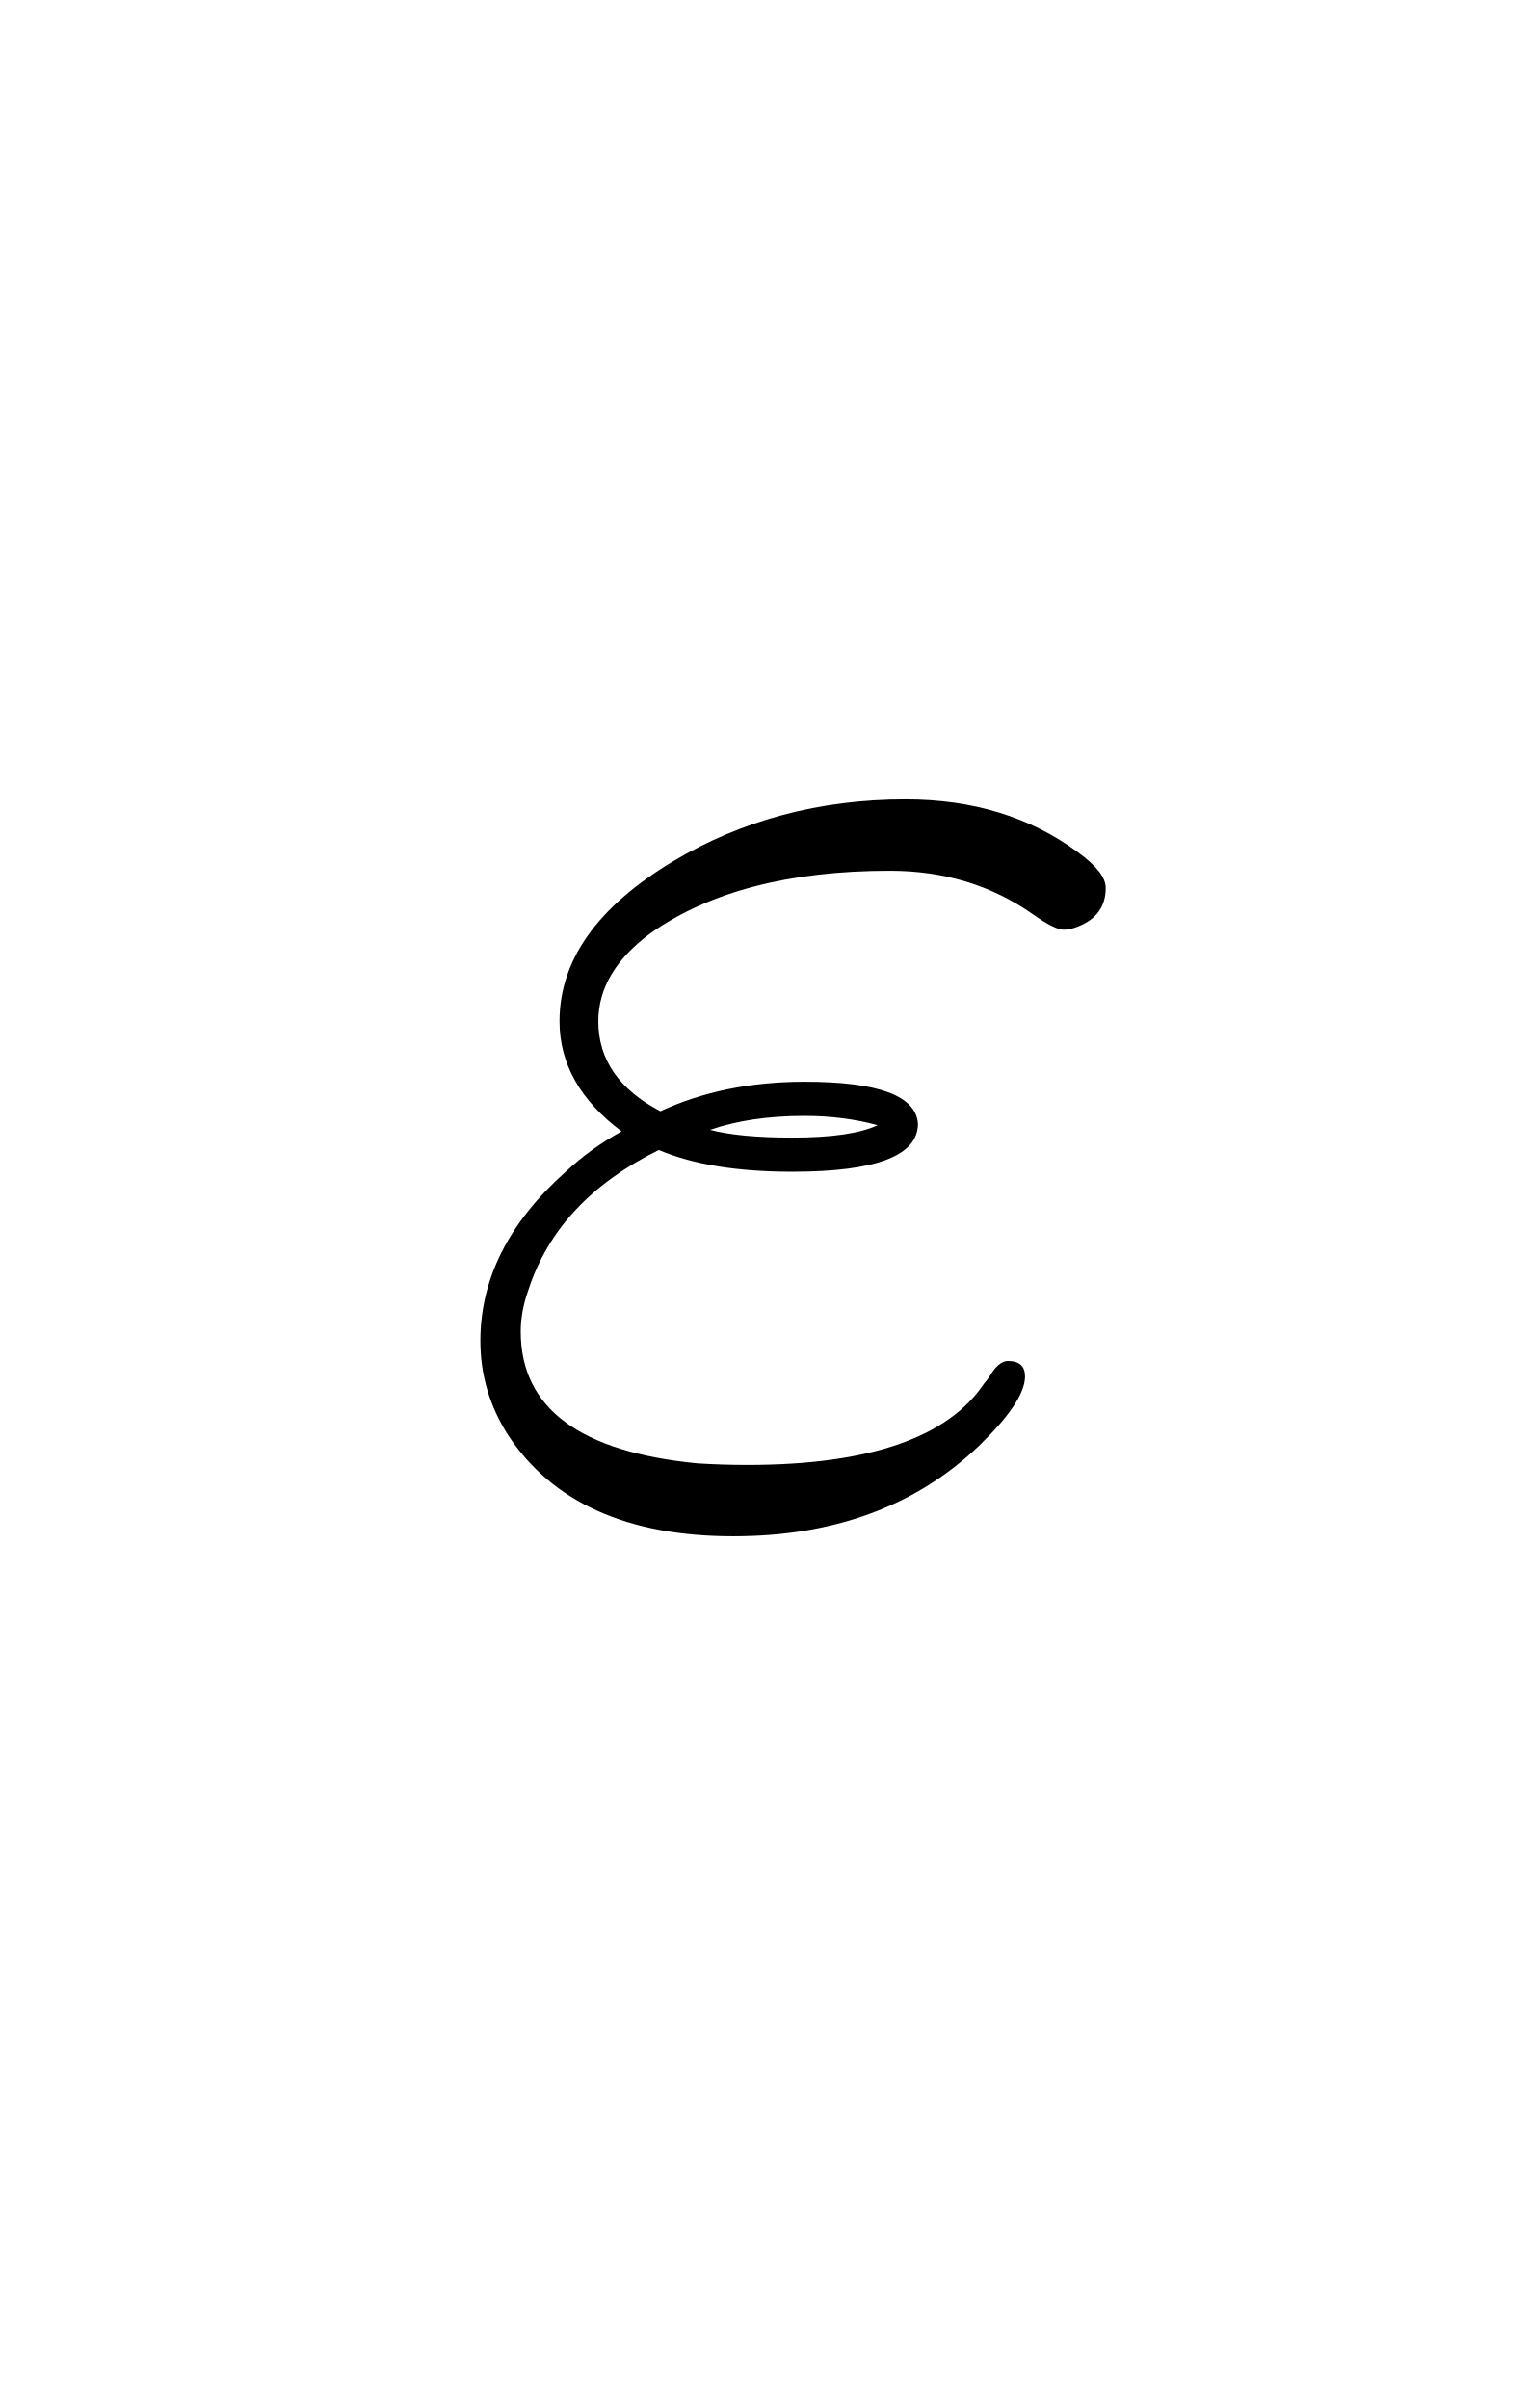
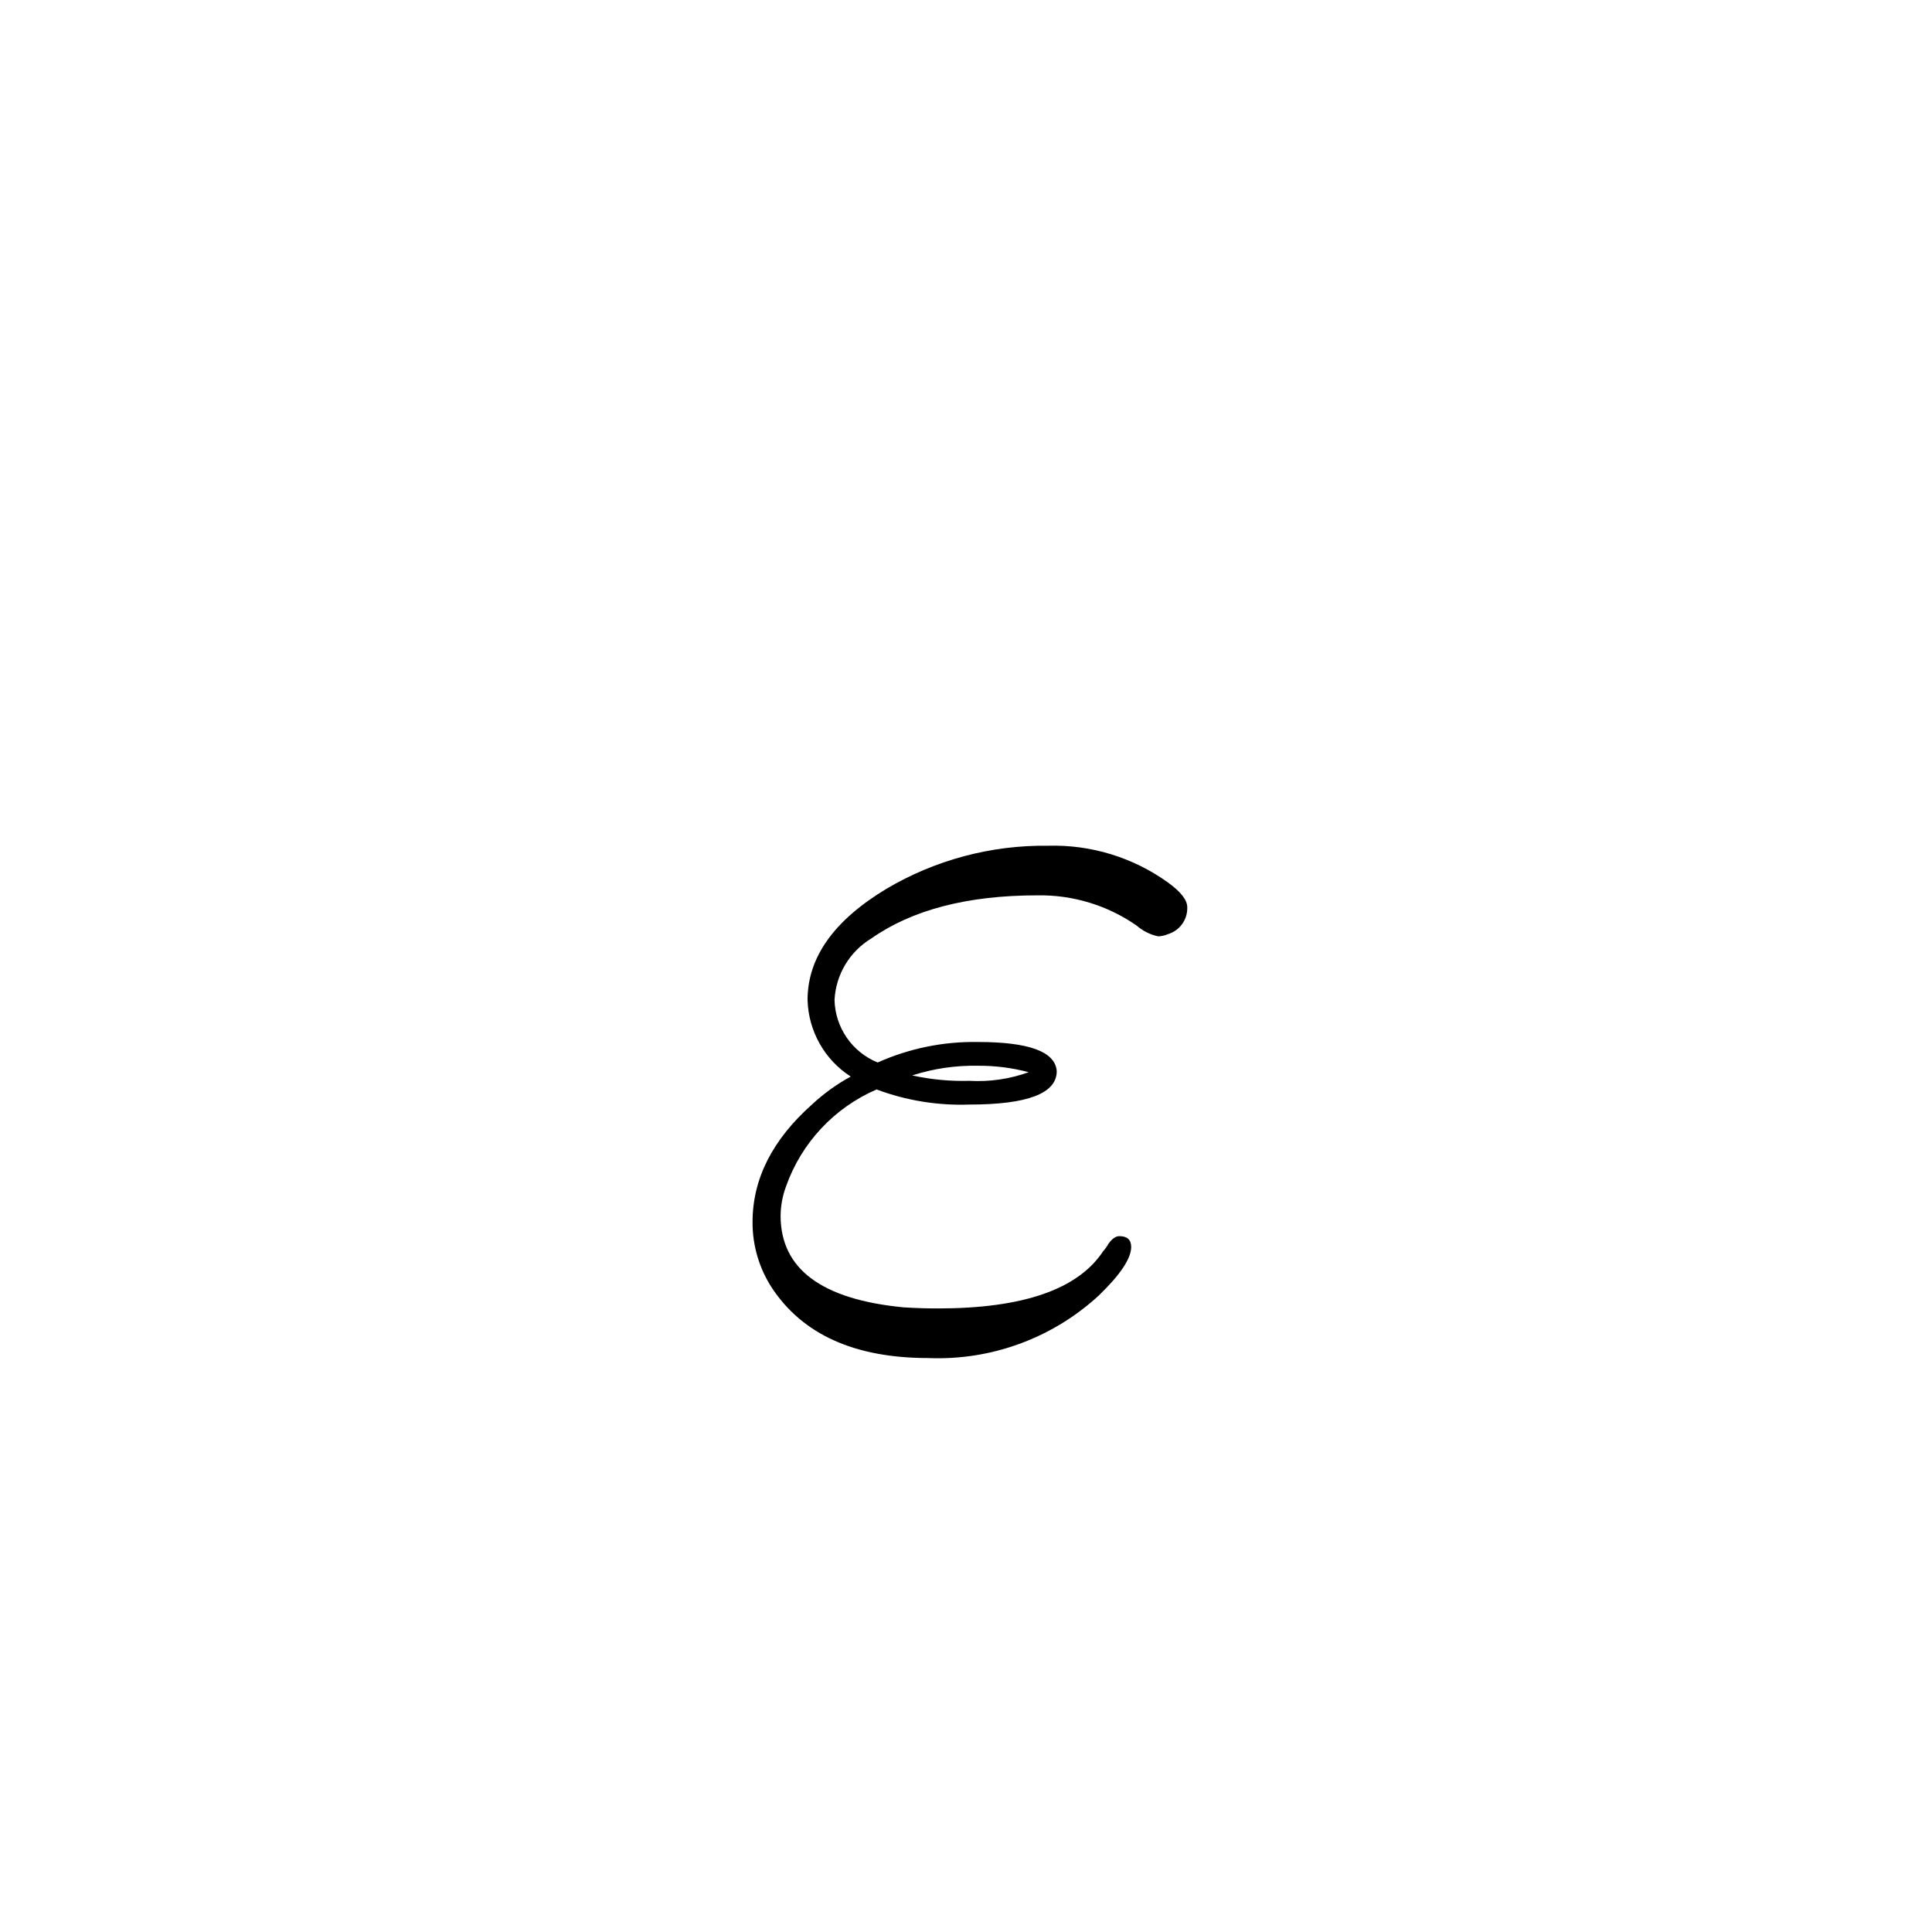
- <svg xmlns="http://www.w3.org/2000/svg" version="1.1" width="66" height="104">
-   <defs>
-     <clipPath id="armbNAKRteqX">
-       <path fill="none" stroke="none" d=" M 0 0 L 66 0 L 66 104 L 0 104 L 0 0 Z" />
-     </clipPath>
-   </defs>
-   <g transform="scale(1,1)" clip-path="url(#armbNAKRteqX)">
-     <g transform="translate(-136,-56)">
-       <g transform="scale(67,67)">
-         <g transform="translate(2.313433,1.804134)">
-           <path fill="rgb(0,0,0)" stroke="none" paint-order="stroke fill markers" d=" M 0.141 -0.227 L 0.141 -0.227 Q 0.076 -0.195 0.057 -0.137 Q 0.052 -0.123 0.052 -0.11 Q 0.052 -0.036 0.166 -0.025 Q 0.182 -0.024 0.198 -0.024 Q 0.316 -0.024 0.351 -0.077 Q 0.353 -0.079 0.356 -0.084 Q 0.361 -0.091 0.366 -0.091 Q 0.377 -0.091 0.377 -0.081 Q 0.377 -0.065 0.347 -0.036 Q 0.286 0.022 0.189 0.022 Q 0.087 0.022 0.044 -0.043 Q 0.026 -0.071 0.026 -0.104 Q 0.026 -0.164 0.081 -0.213 Q 0.097 -0.228 0.117 -0.239 Q 0.077 -0.269 0.077 -0.31 Q 0.077 -0.369 0.15 -0.413 Q 0.217 -0.453 0.3 -0.453 Q 0.365 -0.453 0.411 -0.419 Q 0.429 -0.406 0.429 -0.396 Q 0.429 -0.378 0.411 -0.371 Q 0.406 -0.369 0.402 -0.369 Q 0.396 -0.369 0.382 -0.379 Q 0.342 -0.407 0.29 -0.407 Q 0.193 -0.407 0.136 -0.367 Q 0.102 -0.342 0.102 -0.31 Q 0.102 -0.273 0.142 -0.252 Q 0.183 -0.271 0.235 -0.271 Q 0.306 -0.271 0.308 -0.244 Q 0.308 -0.213 0.227 -0.213 Q 0.174 -0.213 0.141 -0.227 M 0.174 -0.24 Q 0.193 -0.235 0.227 -0.235 Q 0.265 -0.235 0.282 -0.243 Q 0.26 -0.249 0.235 -0.249 Q 0.2 -0.249 0.174 -0.24 Z" />
-         </g>
+ <svg xmlns="http://www.w3.org/2000/svg" id="_29-0v" data-name="29-0v" width="120" height="120" viewBox="0 0 120 120">
+   <path id="Path_71" data-name="Path 71" d="M120,0H0V120H120Z" fill="none" />
+   <g id="Group_994" data-name="Group 994" transform="translate(-110 -38)">
+     <g id="Group_932" data-name="Group 932">
+       <g id="Group_931" data-name="Group 931" transform="translate(155 120.877)">
+         <path id="Path_632" data-name="Path 632" d="M9.447-15.209h0a10.291,10.291,0,0,0-5.628,6.03A5.369,5.369,0,0,0,3.484-7.37q0,4.958,7.638,5.695,1.072.067,2.144.067,7.906,0,10.251-3.551a2.592,2.592,0,0,0,.335-.469q.335-.469.67-.469.737,0,.737.67,0,1.072-2.01,3.015A14.733,14.733,0,0,1,12.663,1.474q-6.834,0-9.715-4.355A7.411,7.411,0,0,1,1.742-6.968q0-4.02,3.685-7.3a11.875,11.875,0,0,1,2.412-1.742,5.846,5.846,0,0,1-2.68-4.757q0-3.953,4.891-6.9a19.229,19.229,0,0,1,10.05-2.68,12.163,12.163,0,0,1,7.437,2.278q1.206.871,1.206,1.541a1.687,1.687,0,0,1-1.206,1.675,1.646,1.646,0,0,1-.6.134,2.962,2.962,0,0,1-1.34-.67,10.482,10.482,0,0,0-6.164-1.876q-6.5,0-10.318,2.68A4.746,4.746,0,0,0,6.834-20.77a4.3,4.3,0,0,0,2.68,3.886,14.654,14.654,0,0,1,6.231-1.273q4.757,0,4.891,1.809,0,2.077-5.427,2.077a14.928,14.928,0,0,1-5.762-.938m2.211-.871a14.646,14.646,0,0,0,3.551.335,9.262,9.262,0,0,0,3.685-.536,11.925,11.925,0,0,0-3.149-.4A12.5,12.5,0,0,0,11.658-16.08Z" />
      </g>
    </g>
  </g>
</svg>
